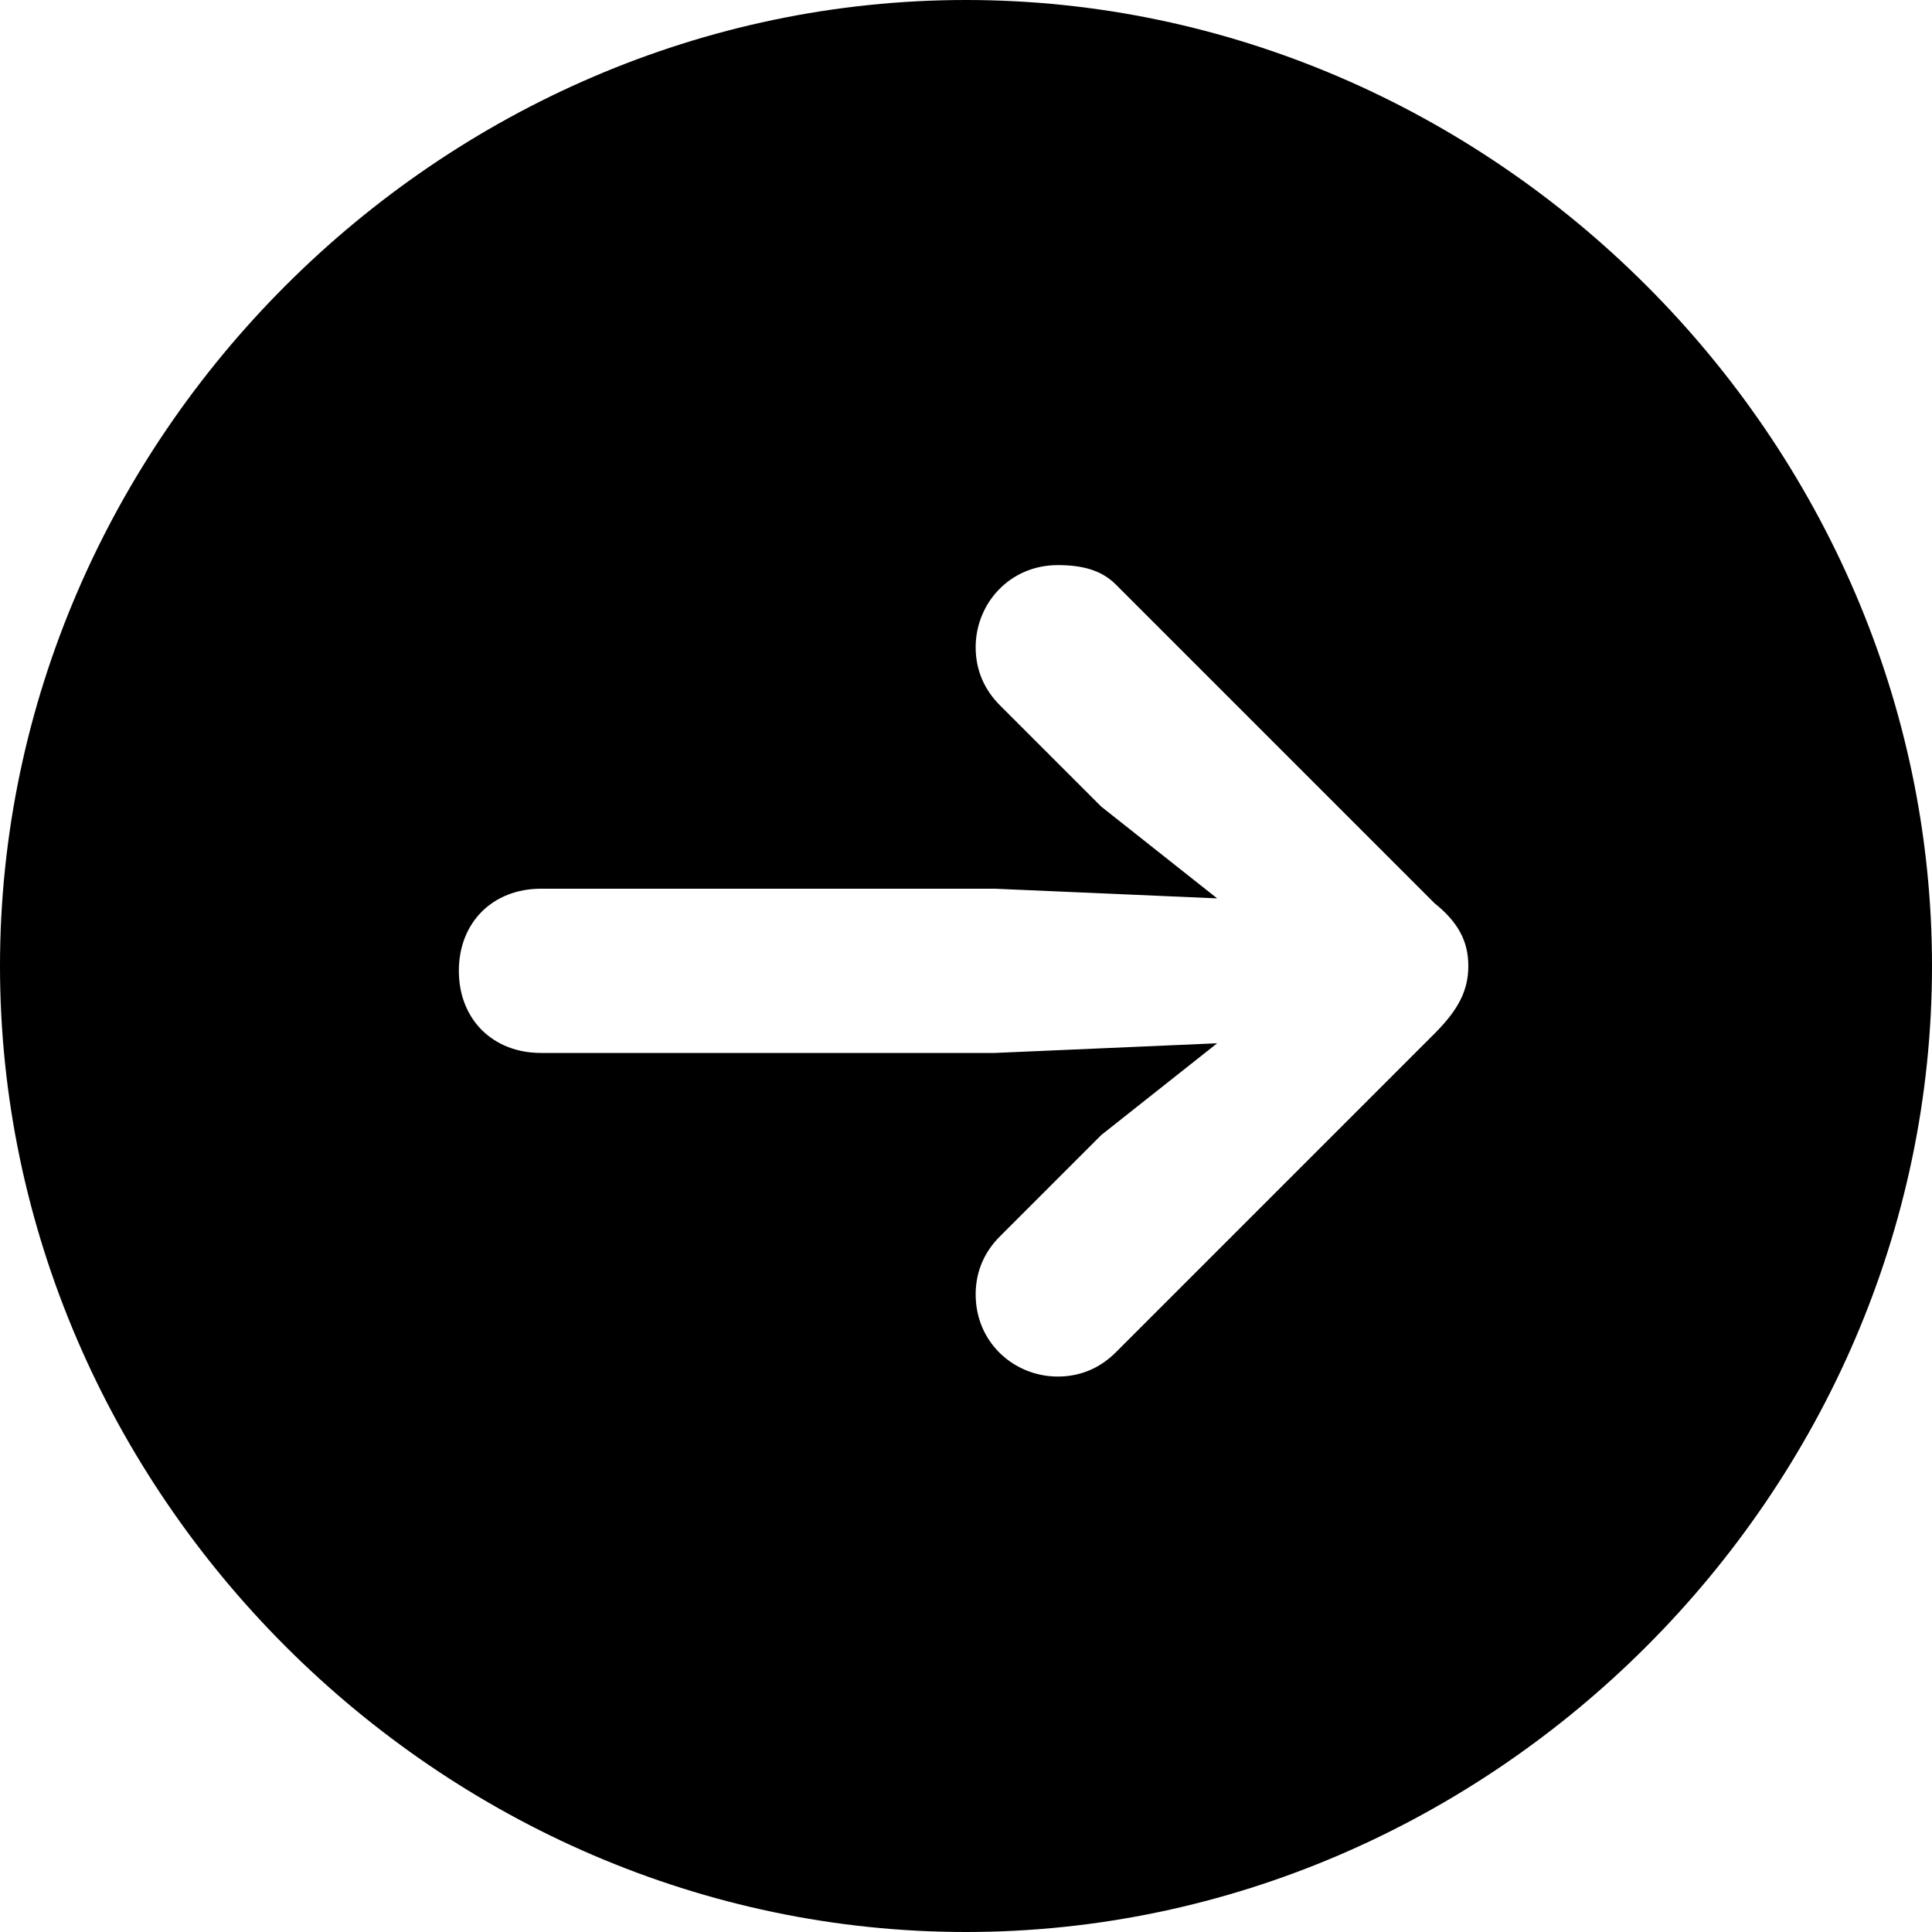
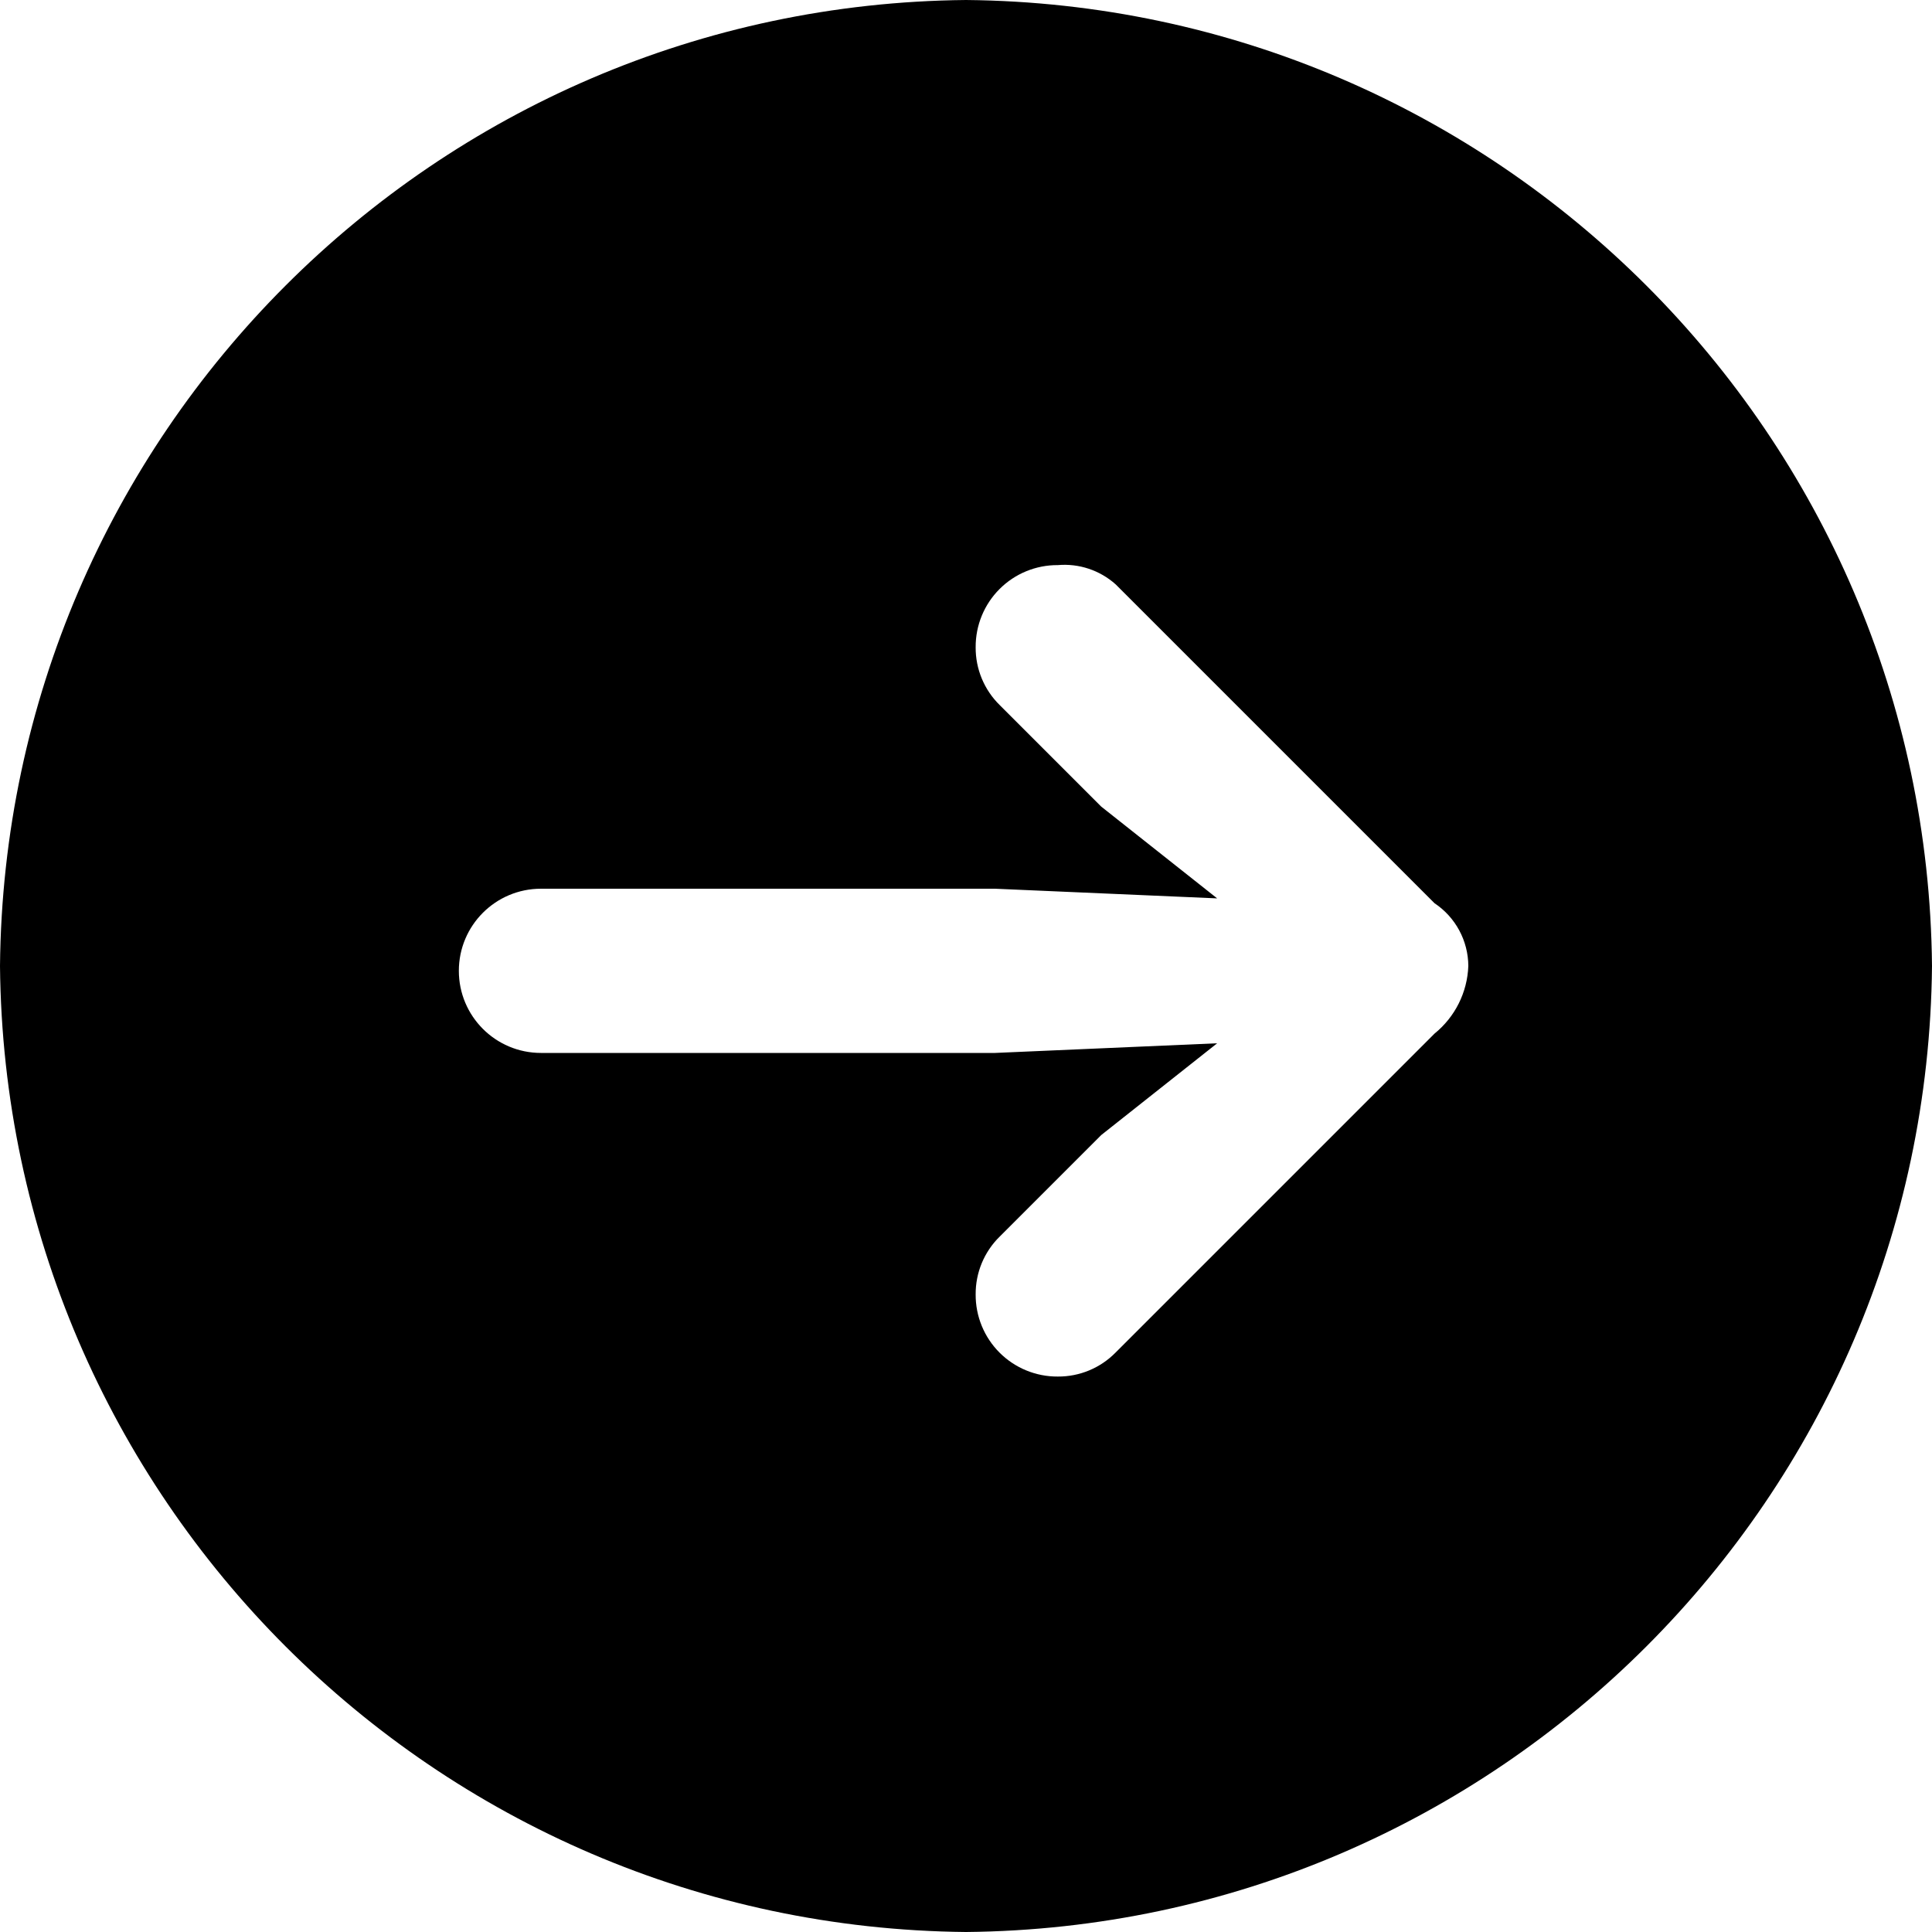
- <svg xmlns="http://www.w3.org/2000/svg" version="1.1" id="Layer_1" x="0px" y="0px" viewBox="0 0 40 40" style="enable-background:new 0 0 40 40;" xml:space="preserve">
-   <path d="M20,0C9.1,0,0,9.1,0,20s9.1,20,20,20s20-9.1,20-20S30.9,0,20,0z M29.7,21.4L23.1,28c-0.3,0.3-0.7,0.5-1.2,0.5  c-0.9,0-1.7-0.7-1.7-1.7c0-0.5,0.2-0.9,0.5-1.2l2.1-2.1l2.4-1.9l-4.6,0.2h-9.4c-1,0-1.7-0.7-1.7-1.7s0.7-1.7,1.7-1.7h9.4l4.6,0.2  l-2.4-1.9l-2.1-2.1c-0.3-0.3-0.5-0.7-0.5-1.2c0-0.9,0.7-1.7,1.7-1.7c0.5,0,0.9,0.1,1.2,0.4l6.6,6.6c0.5,0.4,0.7,0.8,0.7,1.3  S30.2,20.9,29.7,21.4z" />
+ <svg xmlns="http://www.w3.org/2000/svg" id="Layer_1" data-name="Layer 1" viewBox="0 0 40 40">
+   <path d="M20,0A20.19,20.19,0,0,0,0,20,20.19,20.19,0,0,0,20,40,20.19,20.19,0,0,0,40,20,20.19,20.19,0,0,0,20,0Zm9.7,21.4L23.1,28a1.66,1.66,0,0,1-1.2.5,1.69,1.69,0,0,1-1.7-1.7,1.66,1.66,0,0,1,.5-1.2l2.1-2.1,2.4-1.9-4.6.2H11.2a1.7,1.7,0,0,1,0-3.4h9.4l4.6.2-2.4-1.9-2.1-2.1a1.66,1.66,0,0,1-.5-1.2,1.69,1.69,0,0,1,1.7-1.7,1.59,1.59,0,0,1,1.2.4l6.6,6.6a1.57,1.57,0,0,1,.7,1.3A1.89,1.89,0,0,1,29.7,21.4Z" />
</svg>
